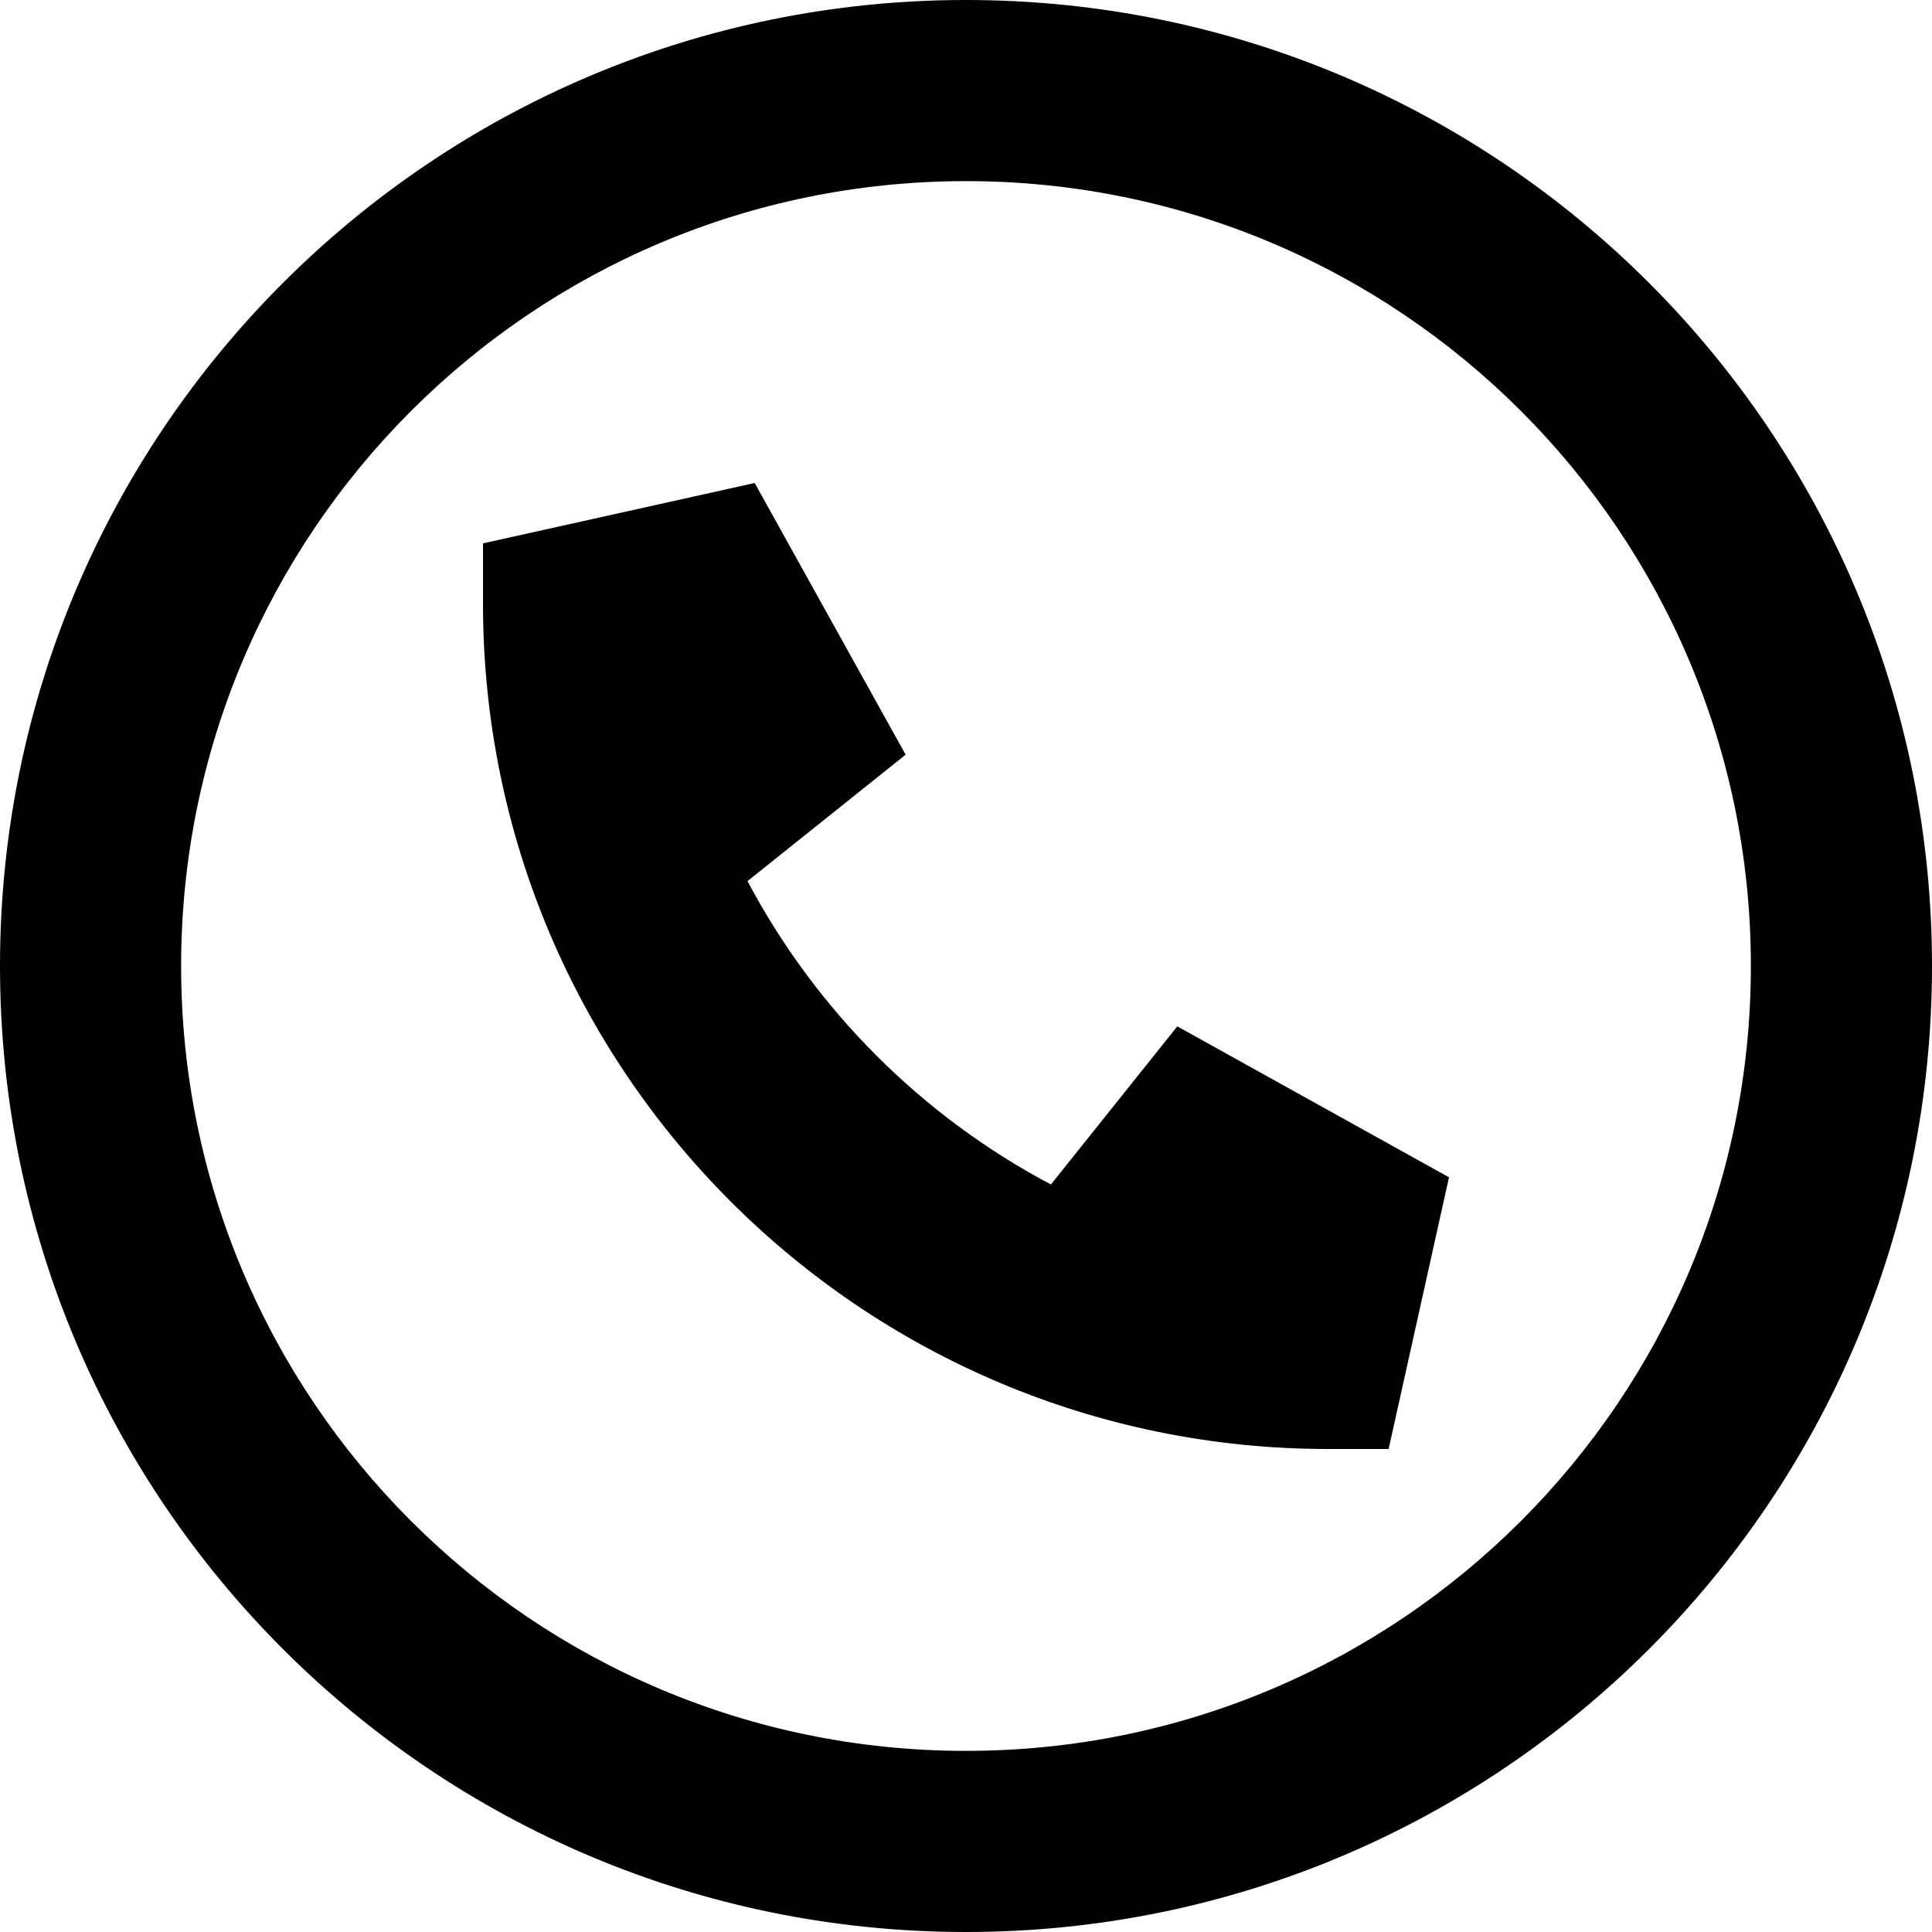
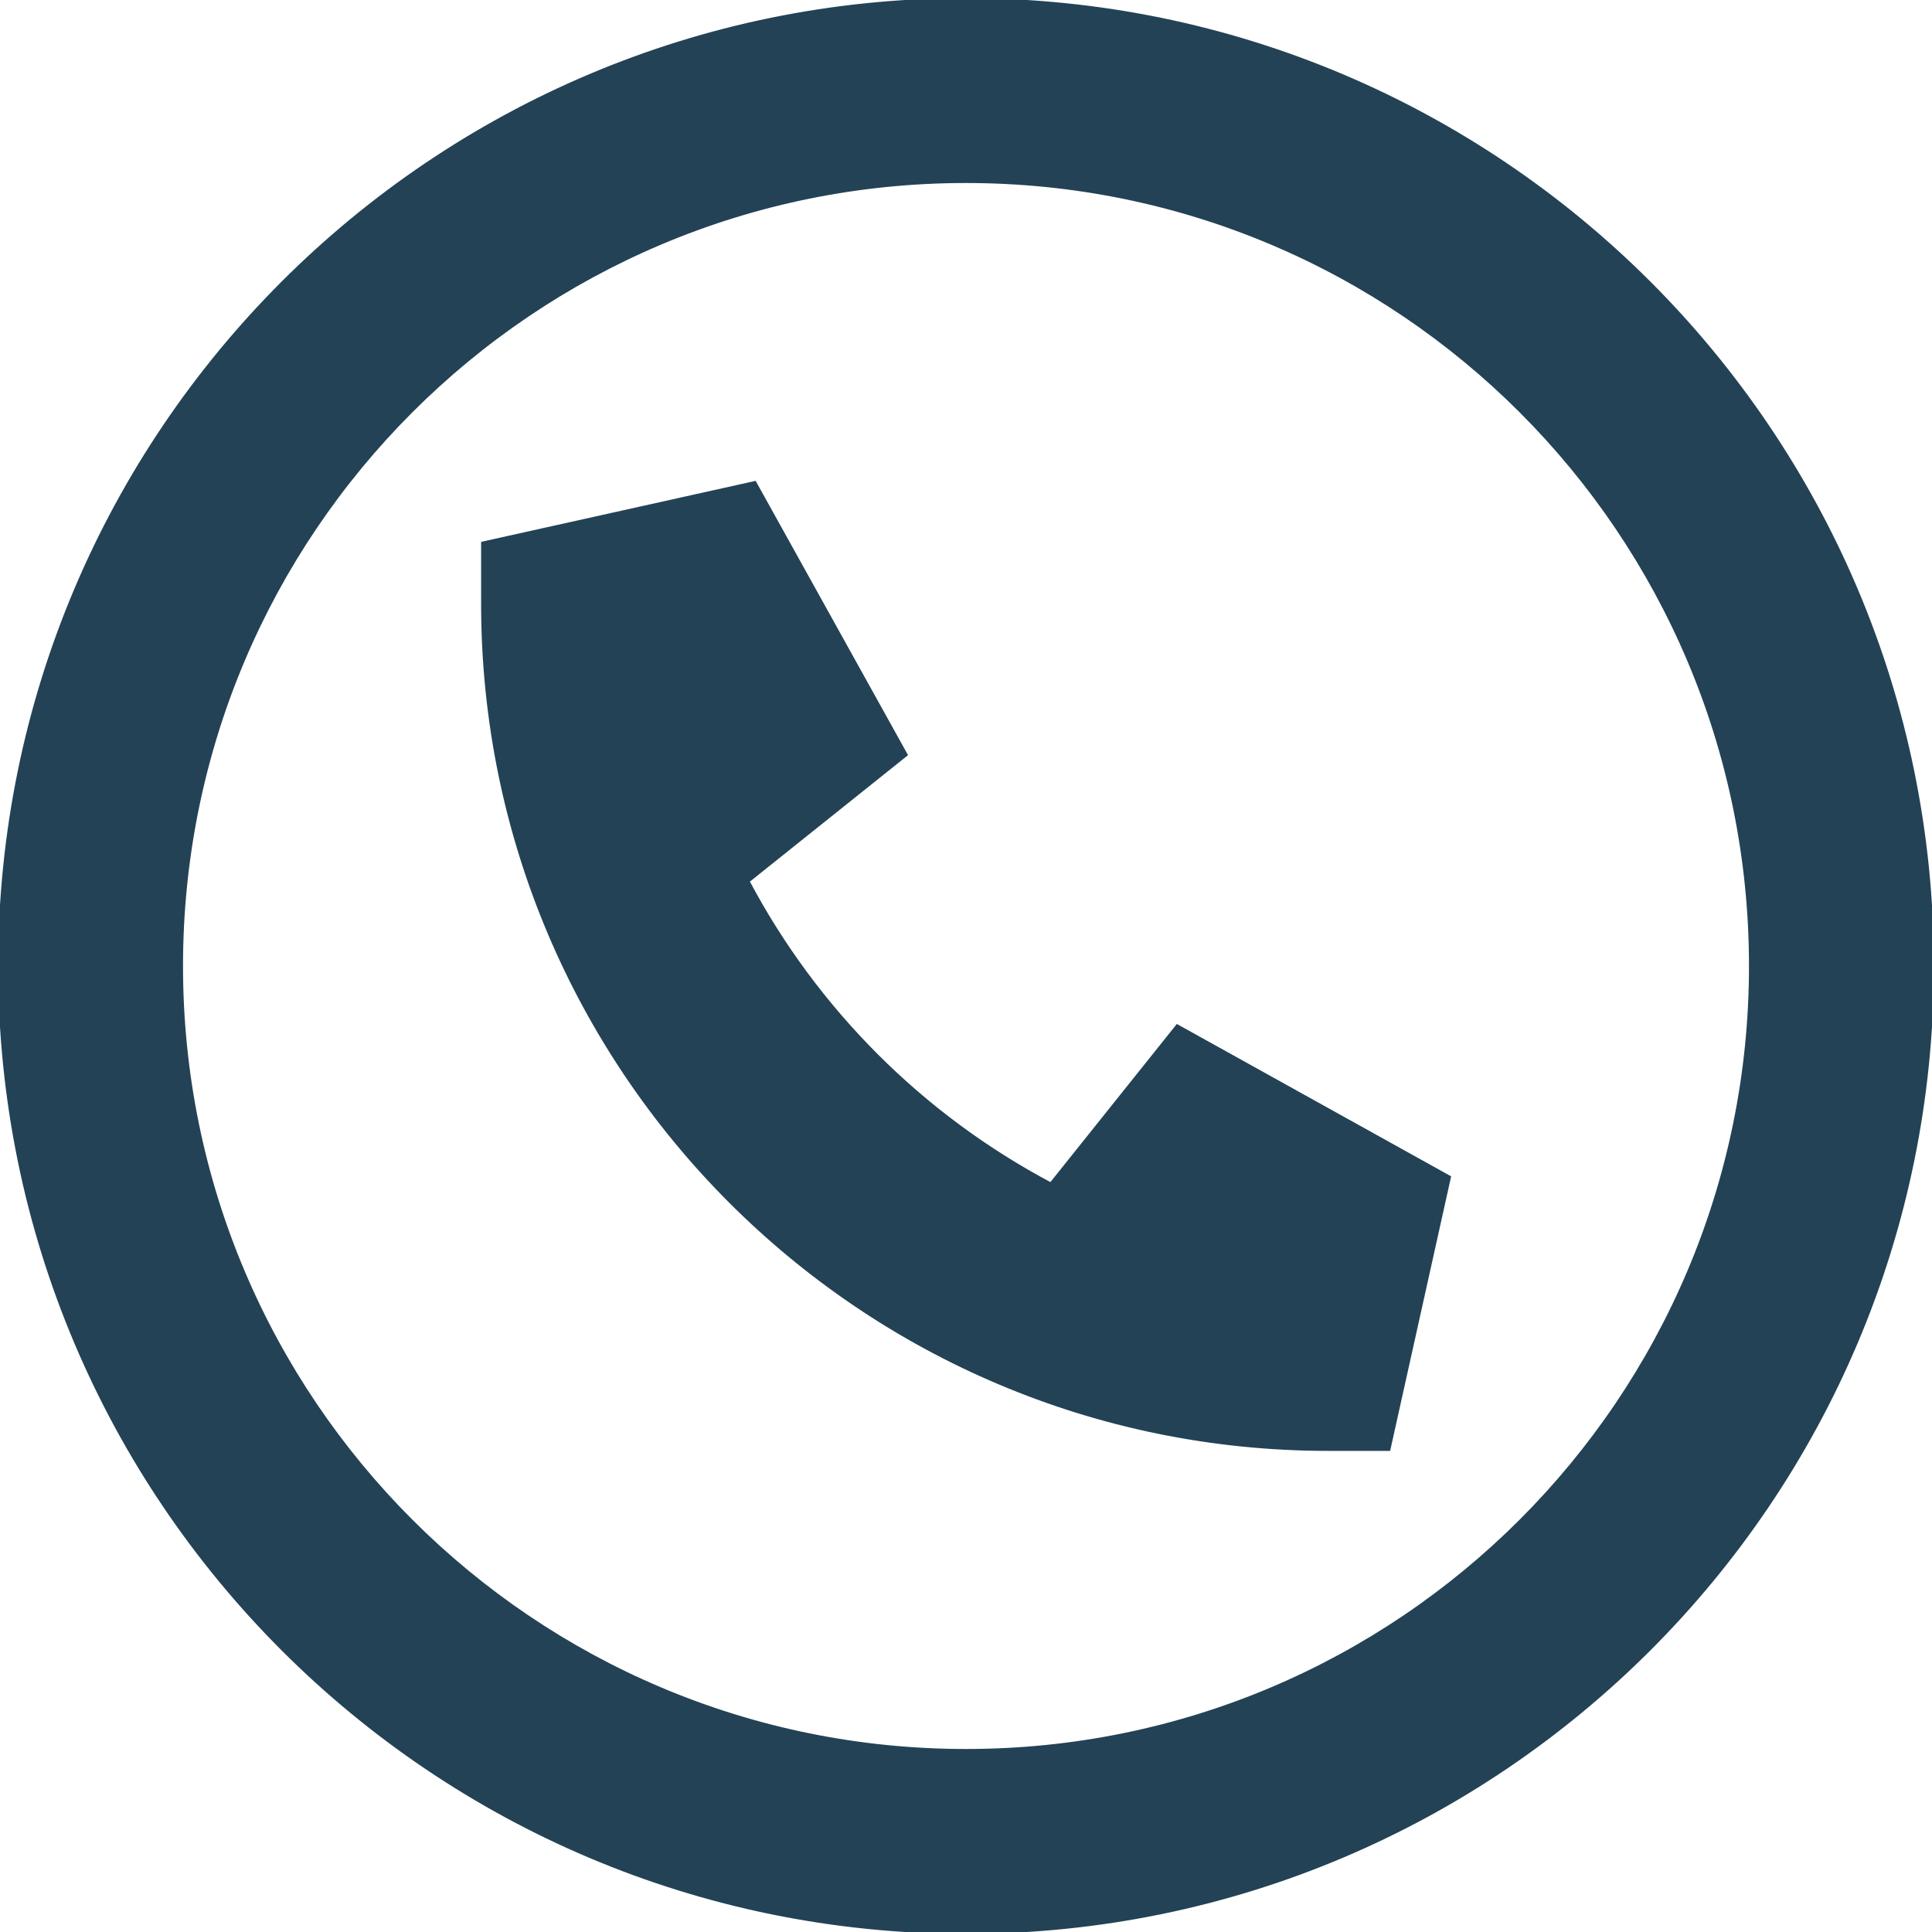
<svg xmlns="http://www.w3.org/2000/svg" viewBox="0 0 512 512">
-   <path d="M256 48a208 208 0 1 1 0 416 208 208 0 1 1 0-416zm0 464A256 256 0 1 0 256 0a256 256 0 1 0 0 512zM200 128l-72 16 0 16c0 123.7 100.3 224 224 224l16 0 16-72-72-40-33.5 41.9c-34.2-18.1-62.3-46.2-80.4-80.4L240 200l-40-72z" />
+   <path d="M256 48a208 208 0 1 1 0 416 208 208 0 1 1 0-416zm0 464A256 256 0 1 0 256 0a256 256 0 1 0 0 512zM200 128l-72 16 0 16c0 123.7 100.3 224 224 224l16 0 16-72-72-40-33.5 41.9c-34.2-18.1-62.3-46.2-80.4-80.4L240 200l-40-72z" stroke="#234255" fill="#234255" />
</svg>
